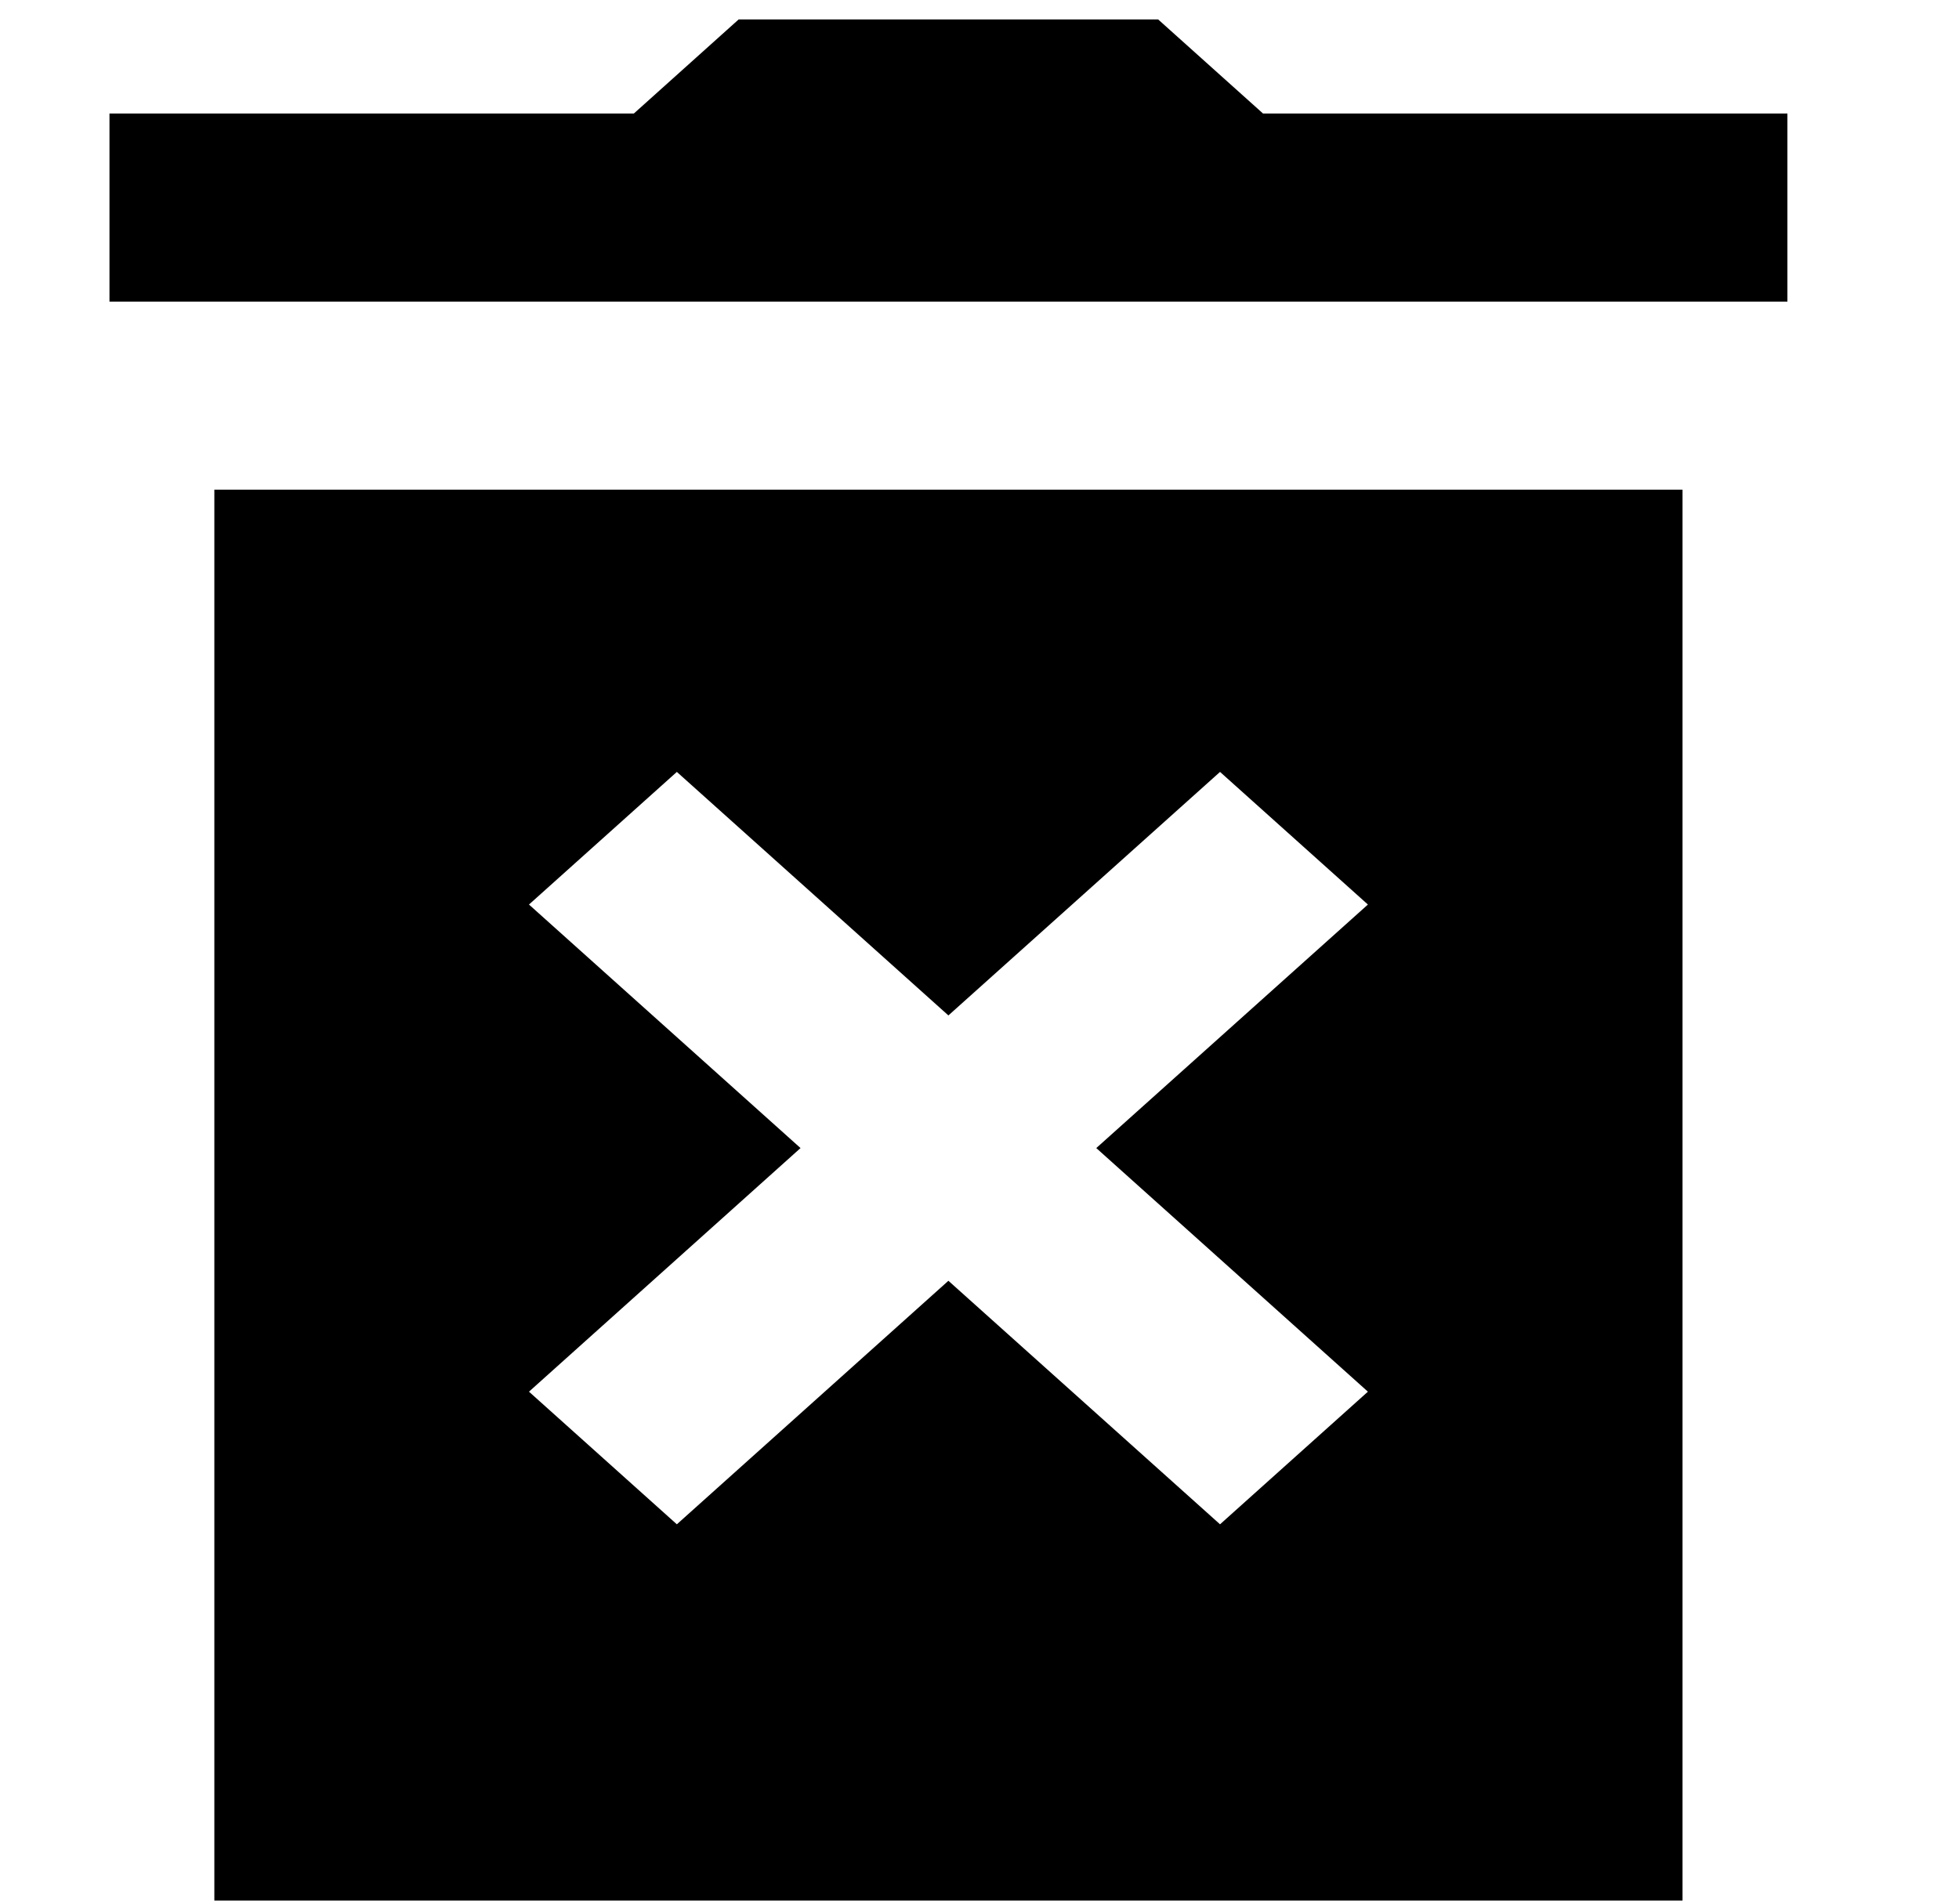
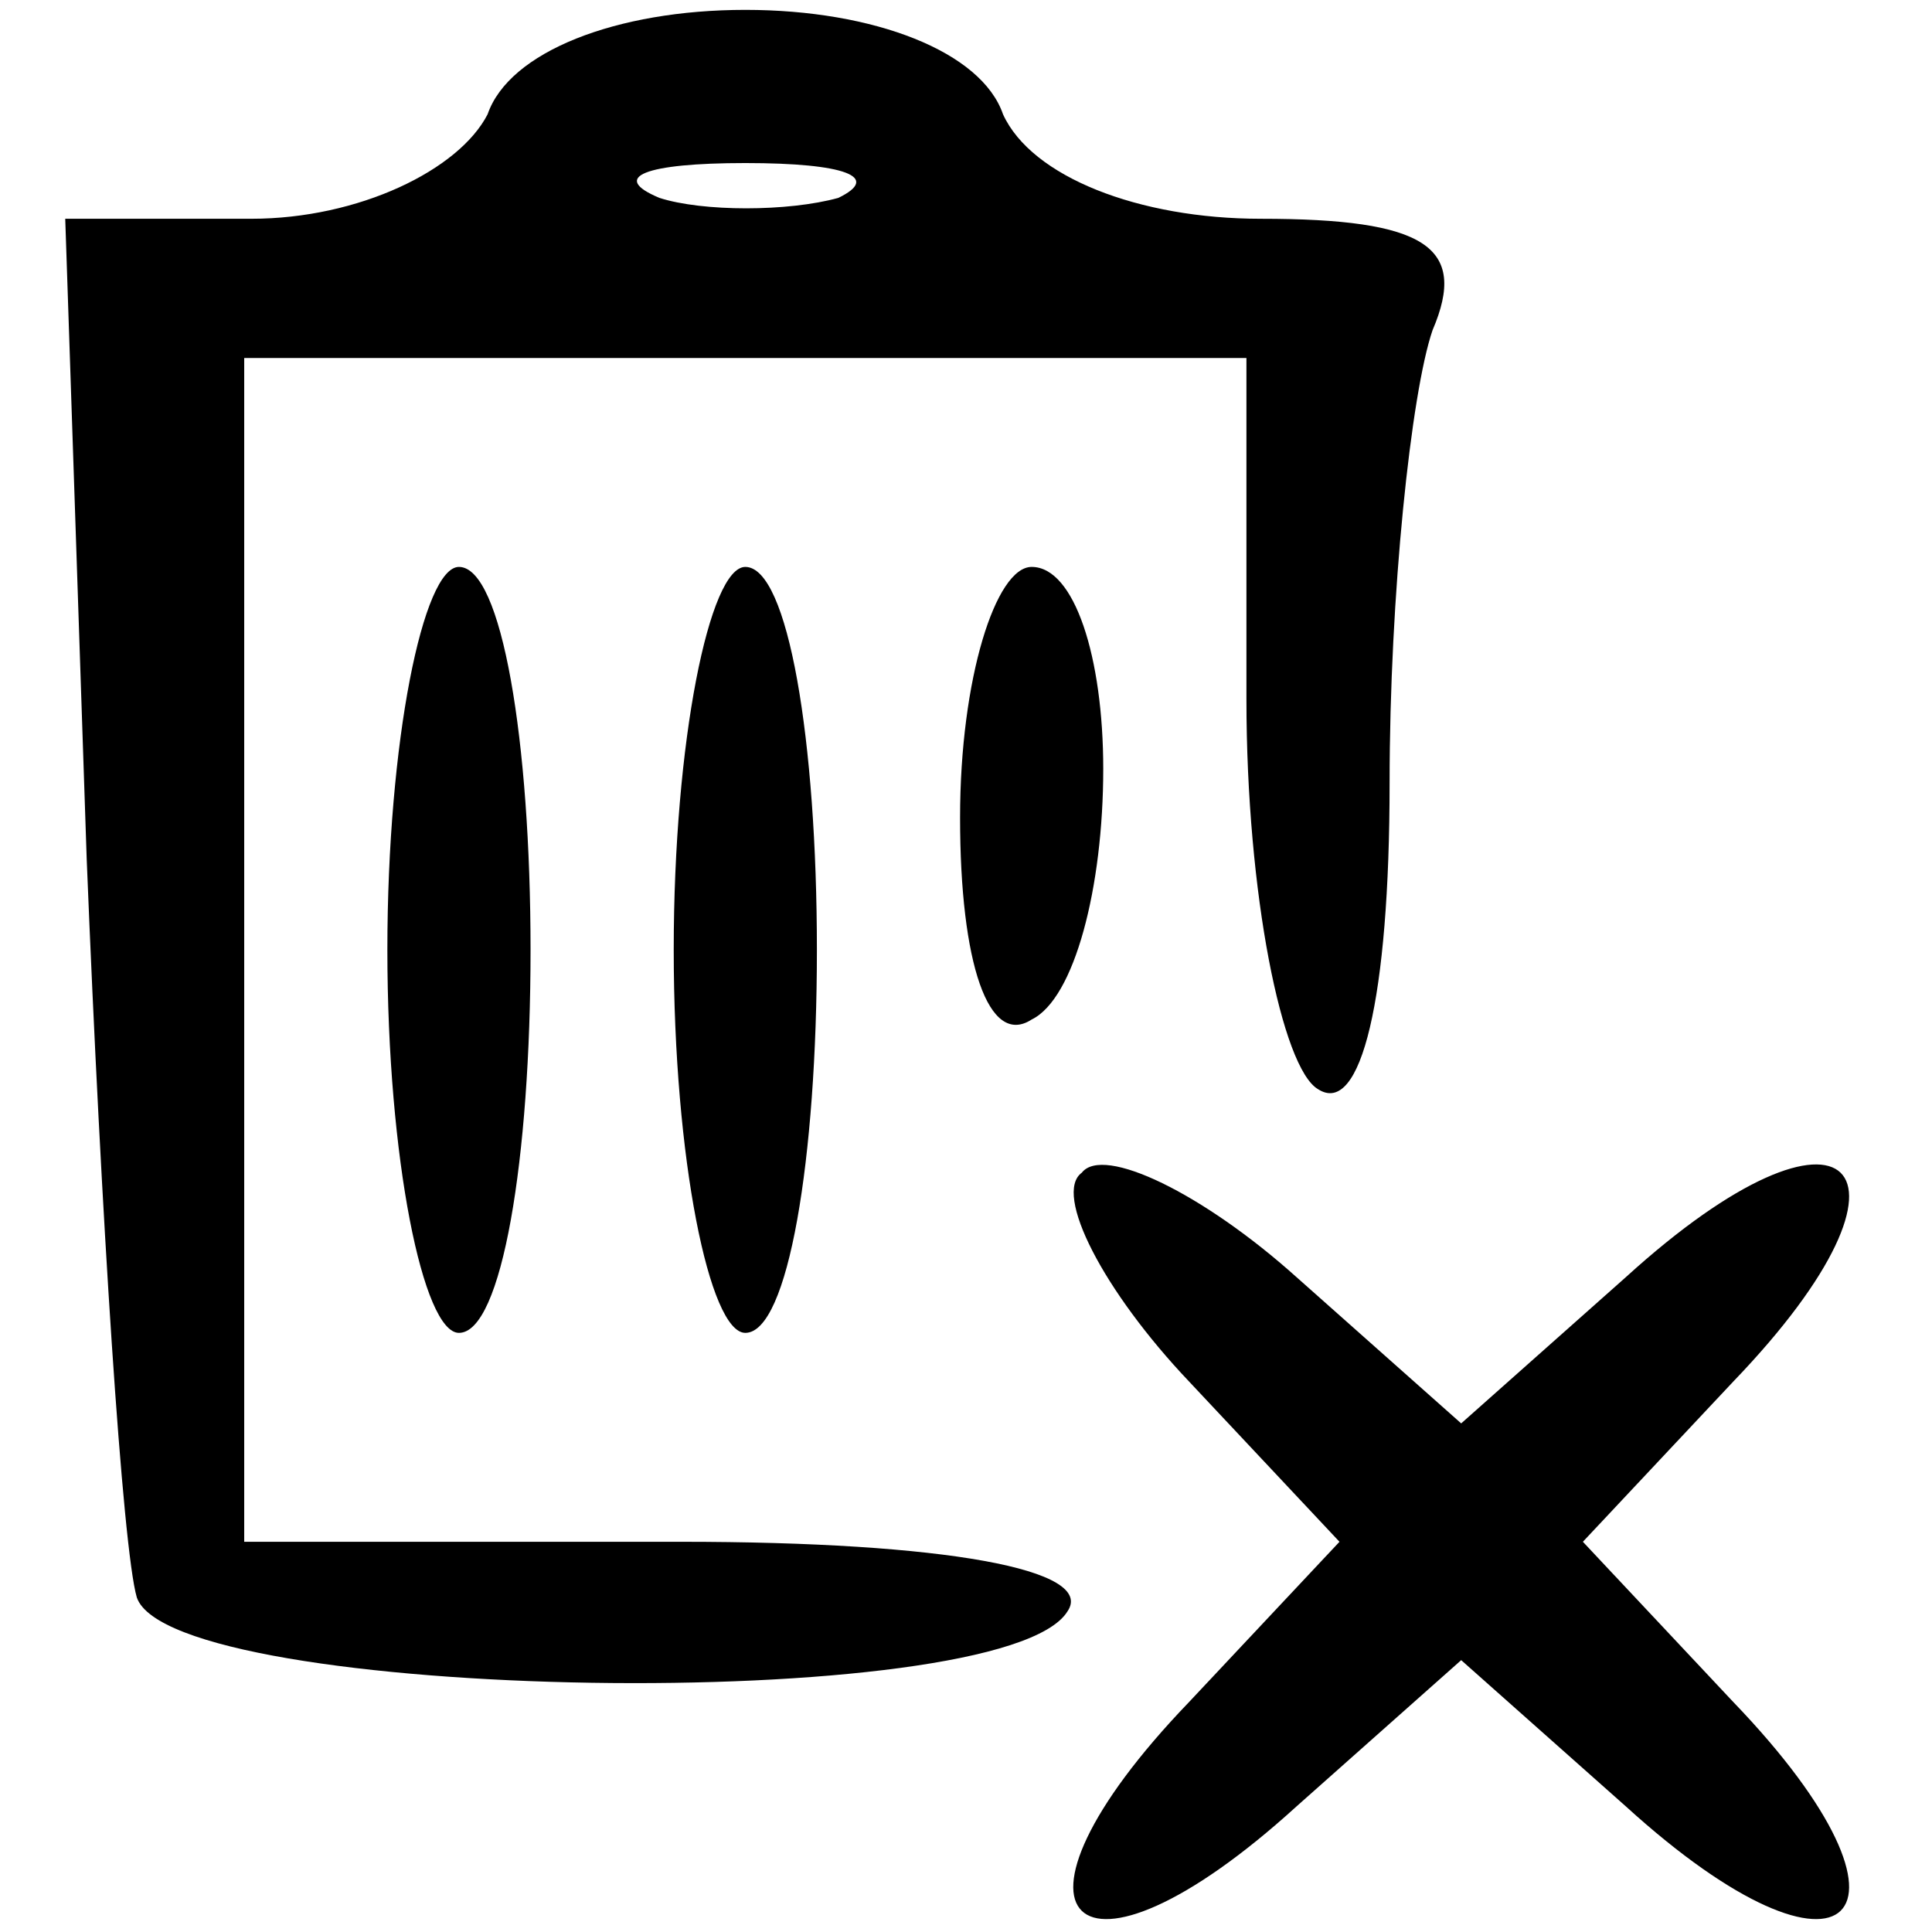
- <svg xmlns="http://www.w3.org/2000/svg" width="24.694" height="24" style="">
-   <rect id="backgroundrect" width="100%" height="100%" x="0" y="0" fill="none" stroke="none" style="" class="" />
+ <svg xmlns="http://www.w3.org/2000/svg" version="1.0" width="32" height="32" preserveAspectRatio="xMidYMid meet" style="">
+   <rect id="backgroundrect" width="100%" height="100%" x="0" y="0" fill="none" stroke="none" />
  <g class="currentLayer" style="">
-     <path d="M9.311,0.245 L7.99,1.431 L1.38,1.431 L1.38,3.802 L22.531,3.802 L22.531,1.431 L15.921,1.431 L14.599,0.245 L9.311,0.245 zM2.702,6.173 L2.702,23.959 L21.209,23.959 L21.209,6.173 L2.702,6.173 zM8.532,9.731 L11.955,12.801 L15.379,9.731 L17.243,11.403 L13.819,14.473 L17.243,17.544 L15.379,19.216 L11.955,16.146 L8.532,19.216 L6.668,17.544 L10.091,14.473 L6.668,11.403 L8.532,9.731 z" id="svg_1" class="" />
+     <g transform="translate(0, 32) scale(0.1, -0.1)" fill="#000000" stroke="none" id="svg_1" class="selected">
+       <path d="M80.761,301.066 c-4.743,-9.227 -21.343,-17.3 -39.128,-17.3 l-30.828,0 l3.557,-106.106 c2.371,-58.82 5.929,-114.179 8.3,-122.253 c5.929,-17.3 143.471,-19.607 154.142,-2.307 c4.743,6.92 -20.157,11.533 -64.028,11.533 l-72.328,0 l0,98.033 l0,98.033 l83,0 l83,0 l0,-56.513 c0,-32.293 5.929,-61.126 11.857,-64.586 c7.114,-4.613 11.857,14.993 11.857,50.746 c0,31.14 3.557,64.586 7.114,74.966 c5.929,13.84 -1.186,18.453 -28.457,18.453 c-20.157,0 -37.943,6.92 -42.686,17.3 c-3.557,10.38 -21.343,17.3 -42.686,17.3 c-21.343,0 -39.128,-6.92 -42.686,-17.3 zm58.1,-13.84 c-8.3,-2.307 -22.528,-2.307 -29.643,0 c-8.3,3.46 -2.371,5.767 14.229,5.767 c16.6,0 22.528,-2.307 15.414,-5.767 z" id="svg_2" />
+       <path d="M64.161,162.668 c0,-34.6 5.929,-63.433 11.857,-63.433 c7.114,0 11.857,28.833 11.857,63.433 c0,34.6 -4.743,63.433 -11.857,63.433 c-5.929,0 -11.857,-28.833 -11.857,-63.433 z" id="svg_3" />
+       <path d="M111.59,162.668 c0,-34.6 5.929,-63.433 11.857,-63.433 c7.114,0 11.857,28.833 11.857,63.433 c0,34.6 -4.743,63.433 -11.857,63.433 c-5.929,0 -11.857,-28.833 -11.857,-63.433 z" id="svg_4" />
+       <path d="M159.018,184.581 c0,-24.22 4.743,-38.06 11.857,-33.446 c7.114,3.46 11.857,21.913 11.857,41.52 c0,18.453 -4.743,33.446 -11.857,33.446 c-5.929,0 -11.857,-18.453 -11.857,-41.52 z" id="svg_5" />
+       <path d="M179.175,125.761 c-4.743,-3.46 3.557,-19.607 17.786,-34.6 l24.9,-26.527 l-24.9,-26.527 c-34.386,-35.753 -18.971,-50.746 17.786,-17.3 l27.271,24.22 l27.271,-24.22 c36.757,-33.446 52.171,-18.453 17.786,17.3 l-24.9,26.527 l24.9,26.527 c34.386,35.753 18.971,50.746 -17.786,17.3 l-27.271,-24.22 l-27.271,24.22 c-15.414,13.84 -32.014,21.913 -35.571,17.3 z" id="svg_6" />
+     </g>
  </g>
</svg>
